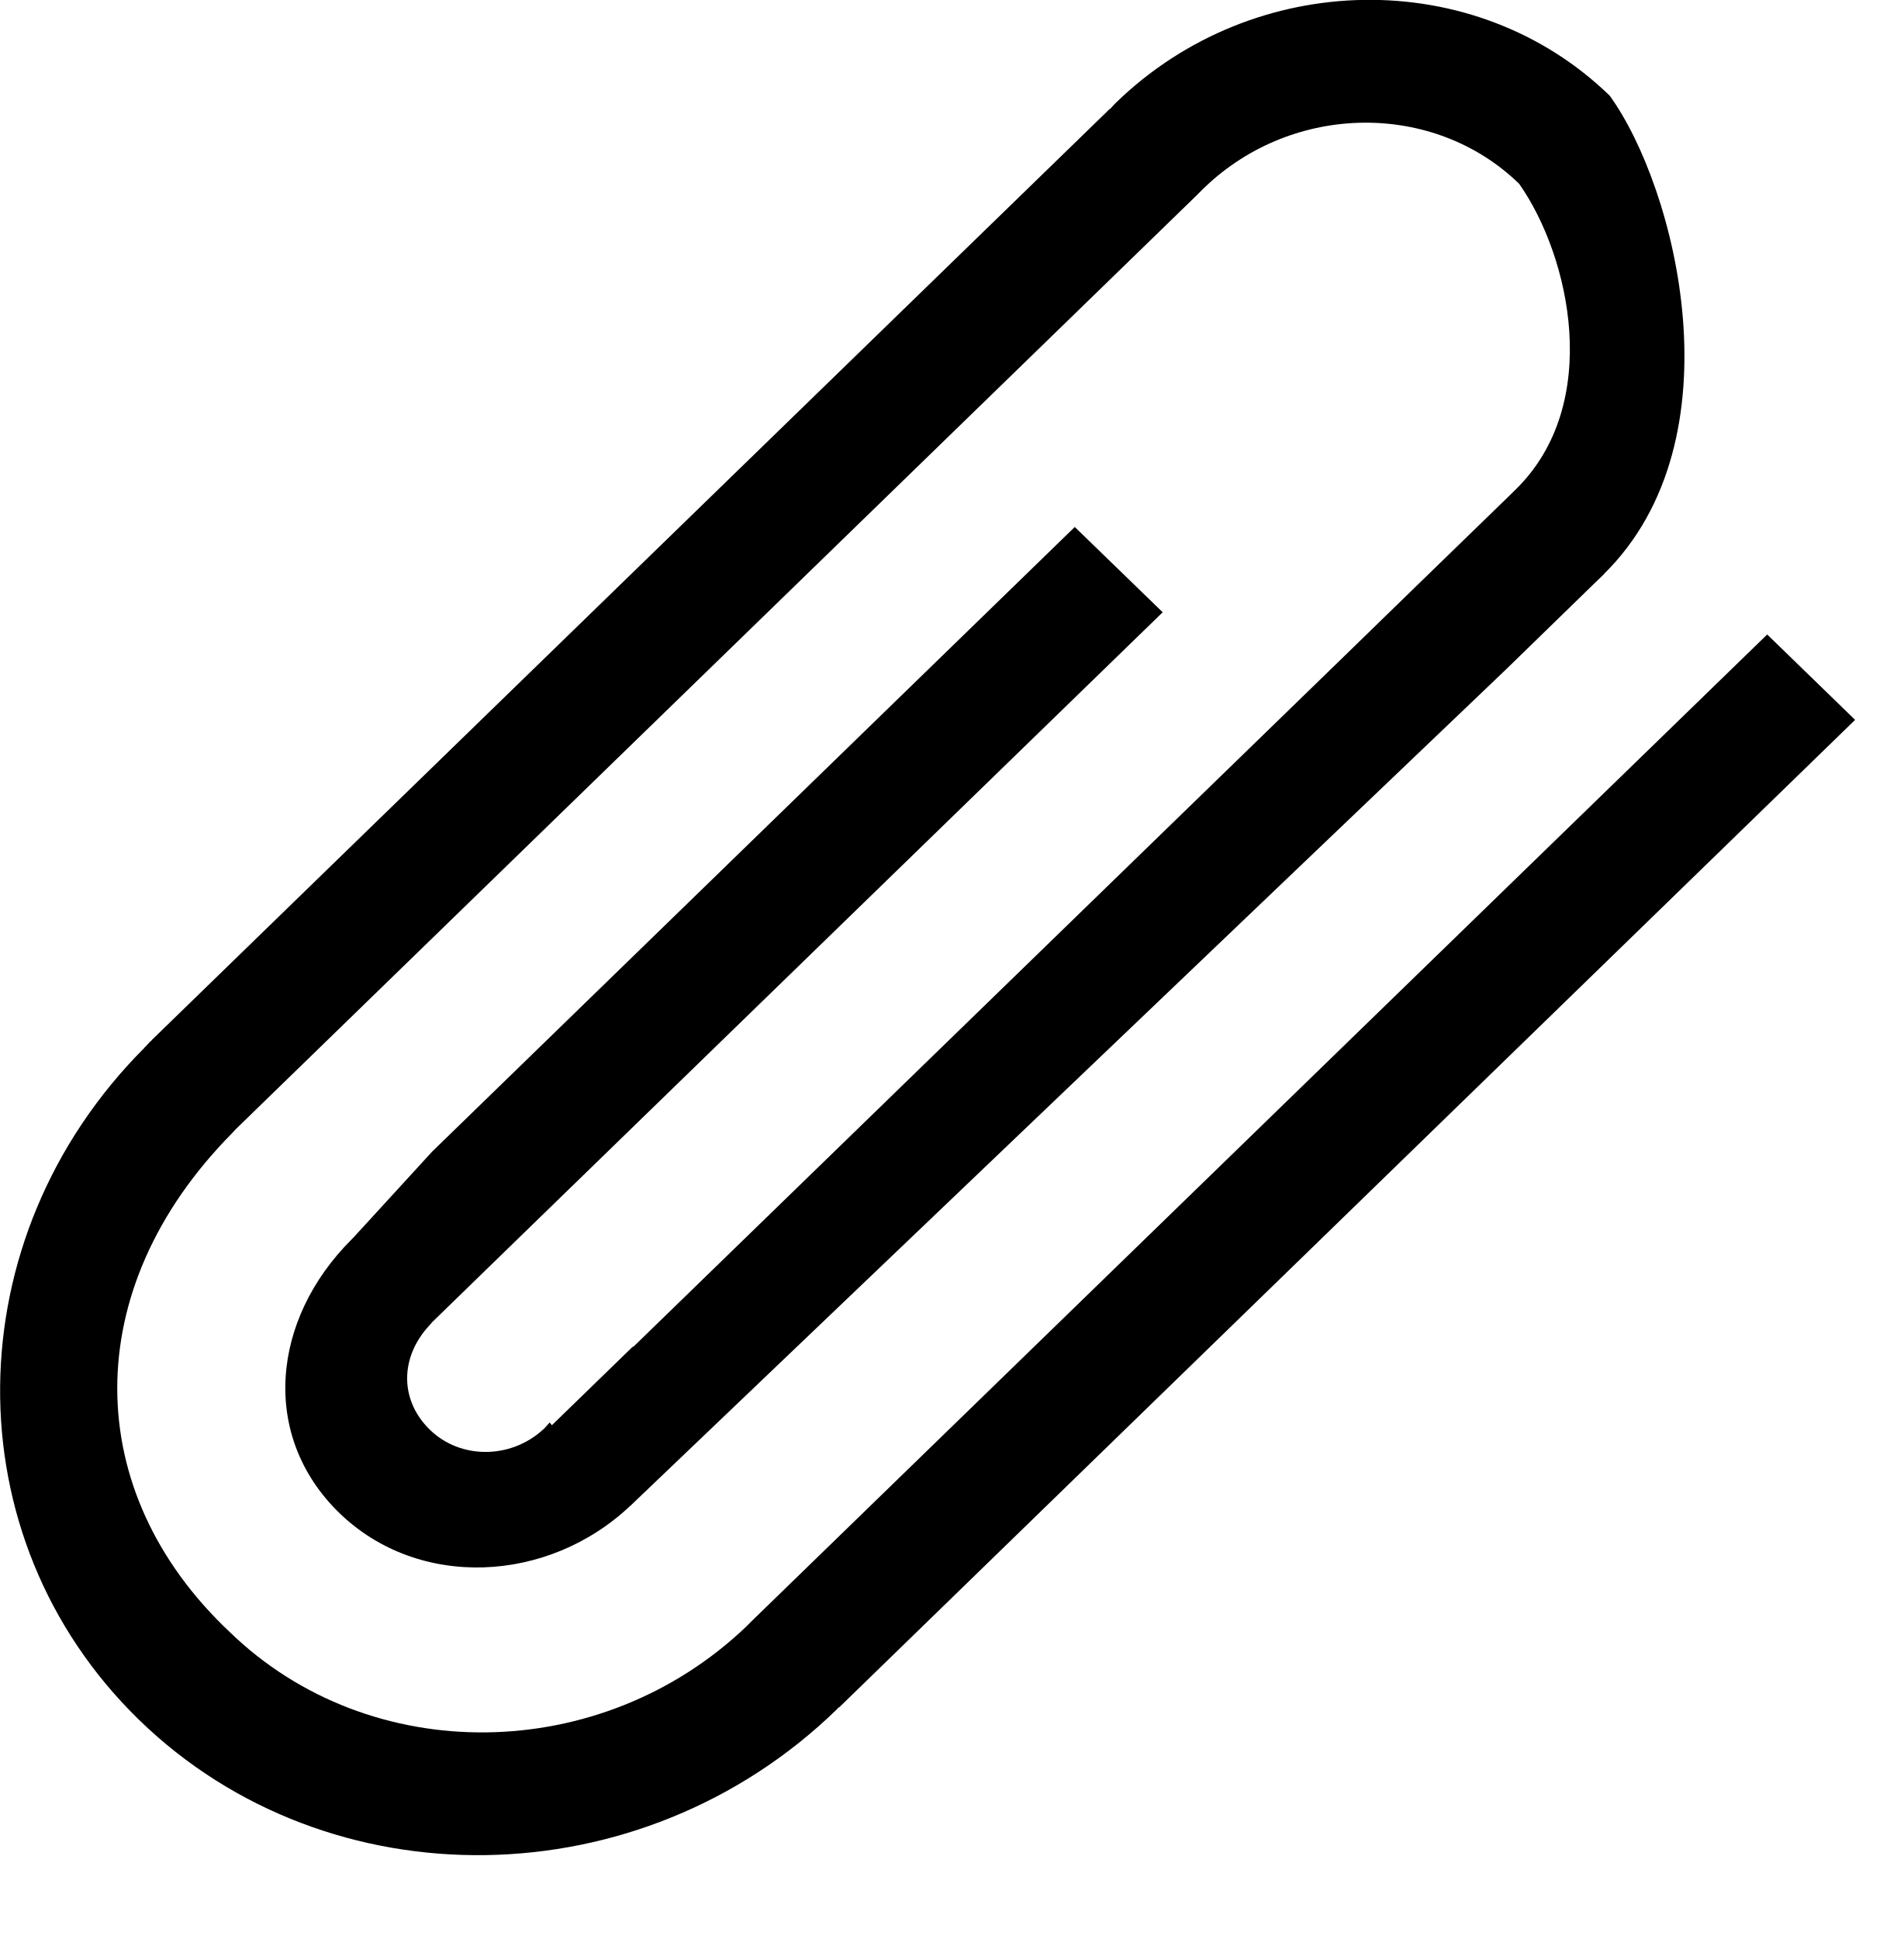
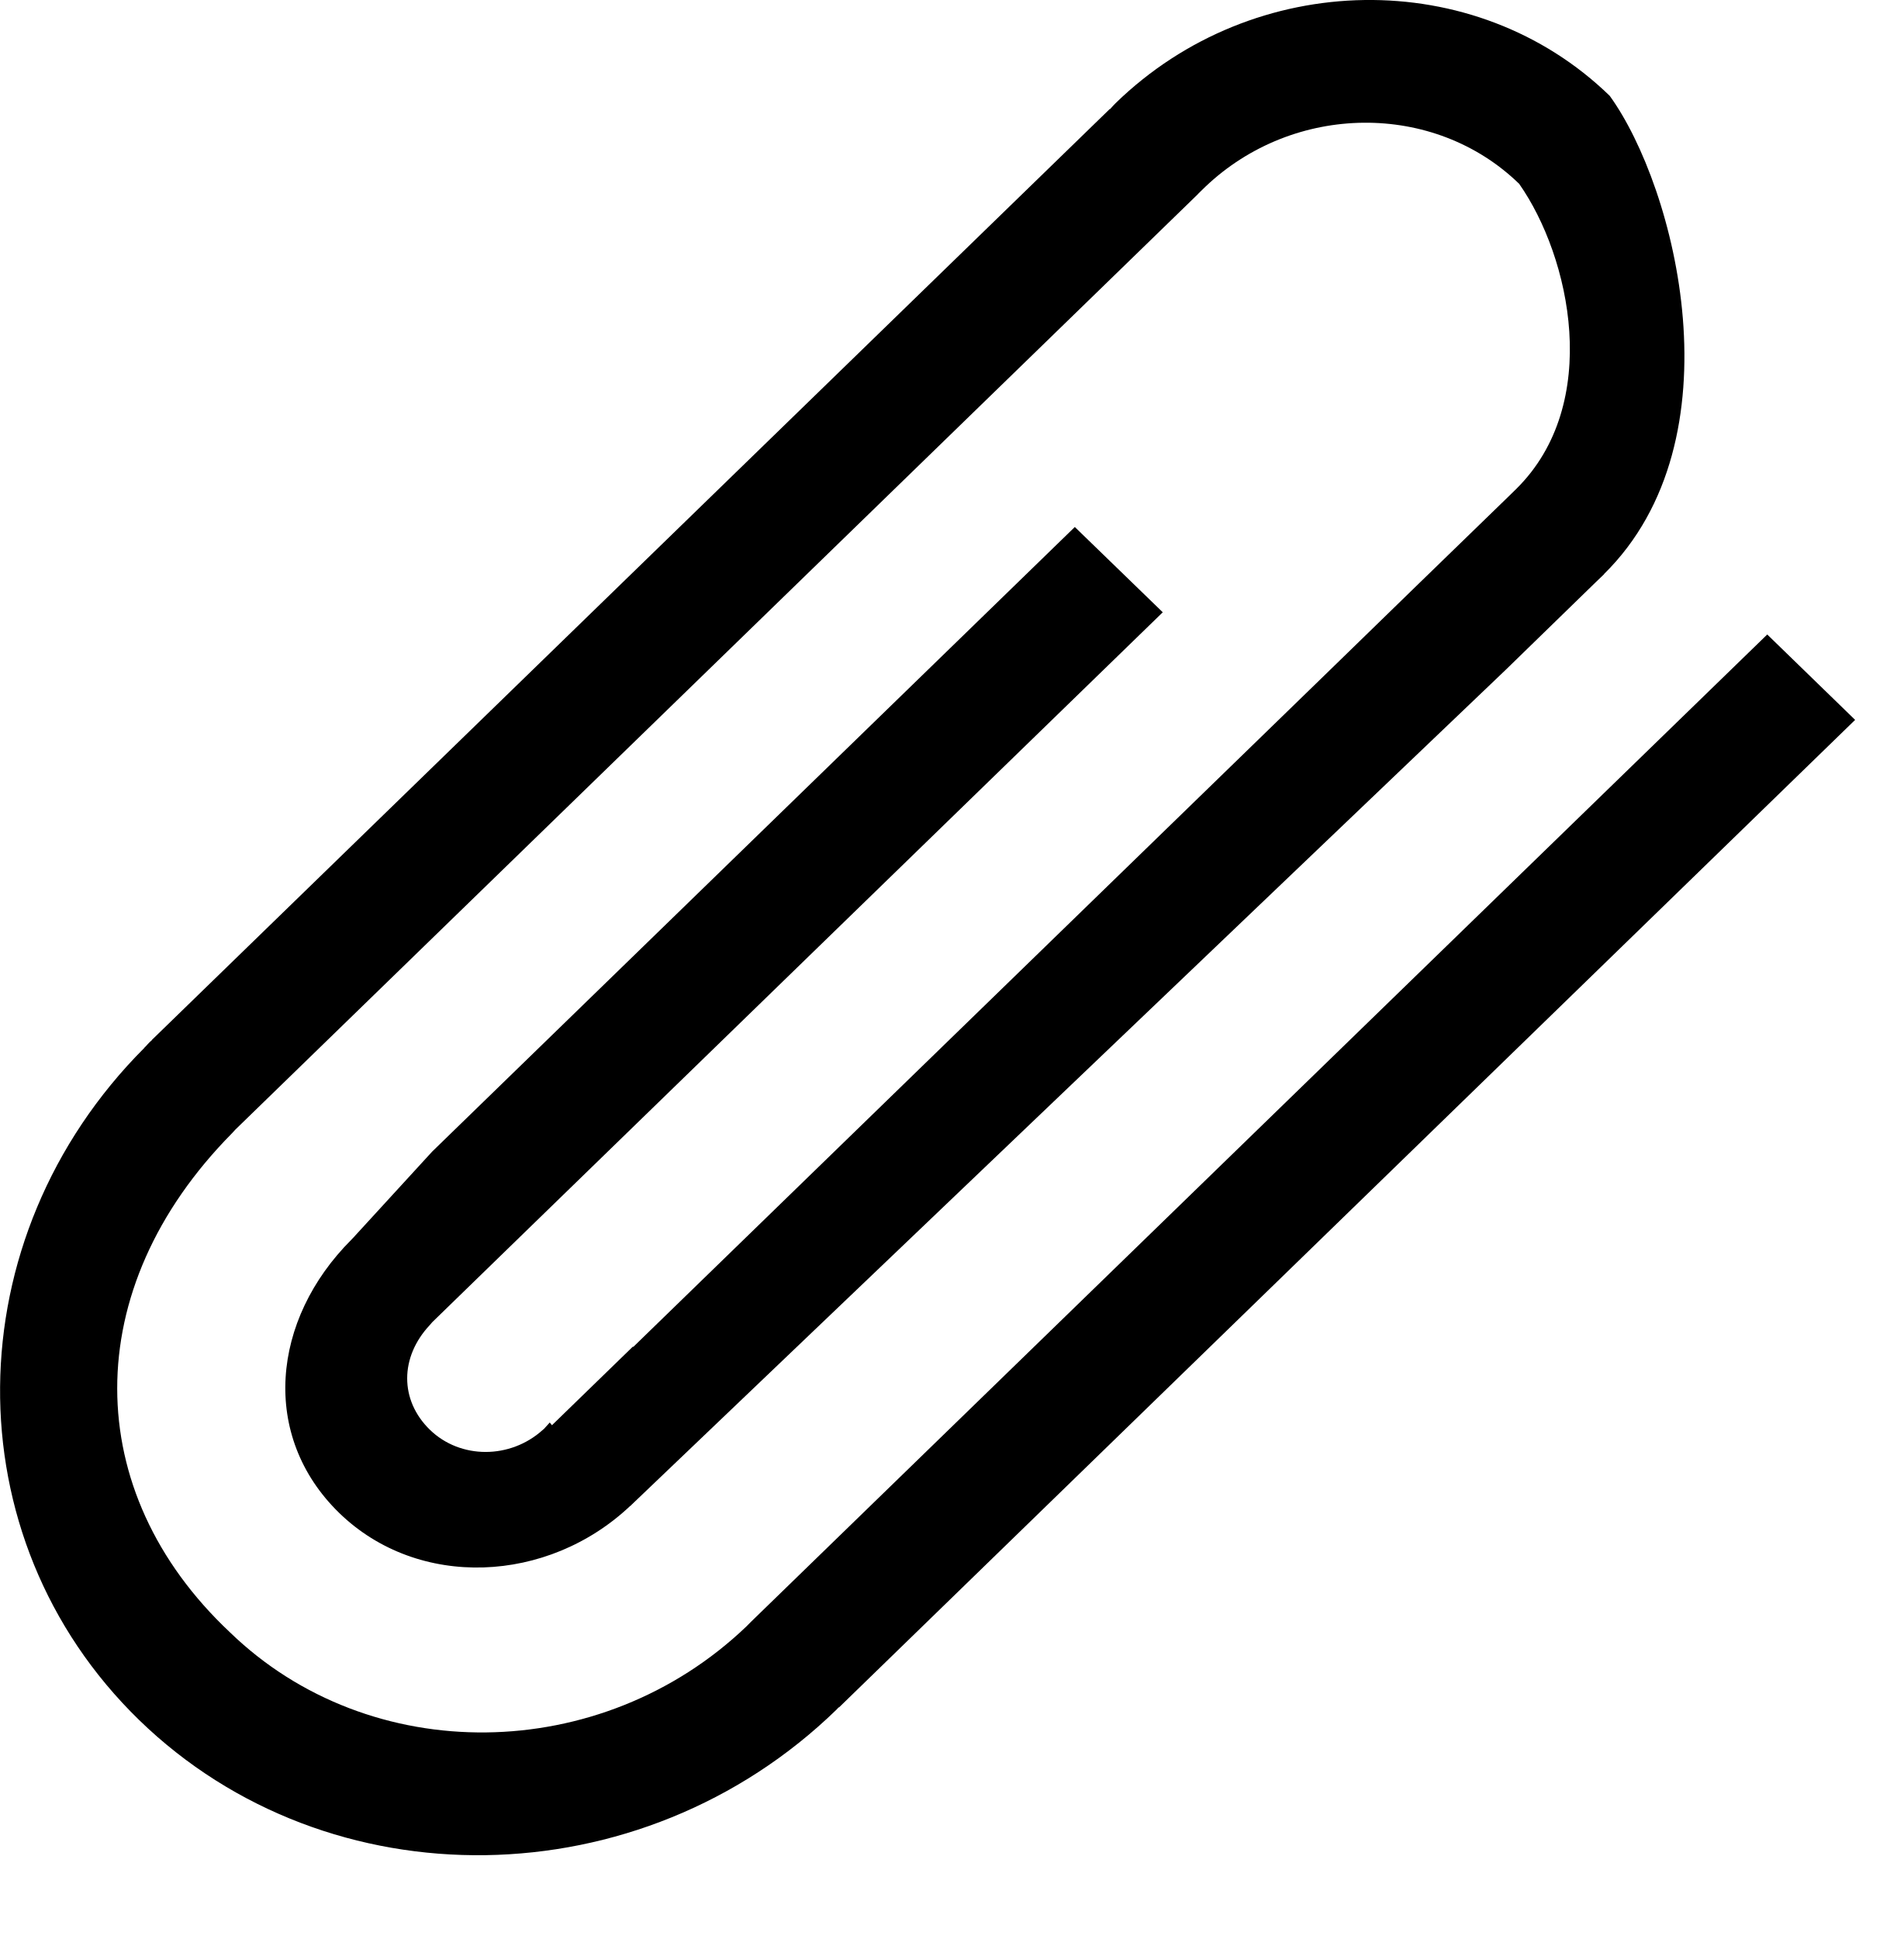
- <svg xmlns="http://www.w3.org/2000/svg" width="36.945" height="37.626" viewBox="0 0 36.945 37.626" fill="#000000">
+ <svg xmlns="http://www.w3.org/2000/svg" width="32.84" height="33.445" viewBox="0 0 32.84 33.445" fill="#000000">
  <g>
-     <path d="M 14.57,31.474c-0.028,0.028-0.057,0.057-0.084,0.085 c-2.821,2.699-7.309,2.752-10.030,0.108c-2.887-2.717-2.944-6.652, 0.049-9.679c 0.024-0.024, 0.043-0.048, 0.066-0.072 c 0.028-0.026, 0.055-0.054, 0.082-0.080l 18.585-18.061l0,0.008 l 0.005-0.015l 0.147-0.144c 1.717-1.633, 4.439-1.663, 6.091-0.057 c 0.993,1.415, 1.619,4.263-0.055,5.919l-0.154,0.151l-1.758,1.707l-1.613,1.569L 12.288,26.137l-0.007-0.007l-1.571,1.526 l-0.043-0.053l-0.039,0.044l-0.078,0.085c-0.007,0.005-0.015,0.009-0.020,0.016c-0.628,0.567-1.596,0.572-2.189-0.005 c-0.587-0.572-0.586-1.409-0.001-2.032c 0.019-0.018, 0.030-0.039, 0.049-0.057l 1.703-1.656l 12.471-12.117L 20.857,10.226L 8.387,22.346 l-1.514,1.653l0,0.002 c-0.005,0.005-0.009,0.007-0.015,0.013c-0.013,0.013-0.025,0.026-0.038,0.040 c-1.556,1.554-1.771,3.811-0.236,5.304c 1.536,1.491, 4.052,1.373, 5.65-0.141l 0.002,0.002l 0.032-0.033 c 0.003-0.002, 0.007-0.005, 0.009-0.007c 0.003-0.002, 0.006-0.007, 0.008-0.009l 16.933-16.173l 1.756-1.709l 0.156-0.15l-0.002-0.002 c 2.651-2.613, 1.392-7.508, 0.11-9.279c-2.608-2.533-6.901-2.472-9.588,0.142c-0.039,0.037-0.072,0.079-0.11,0.118l-0.005-0.003 L 2.948,20.179l 0.002,0.002c-0.015,0.016-0.030,0.026-0.046,0.042c-0.026,0.024-0.049,0.055-0.075,0.081l-0.027,0.026l 0.001,0.002 c-3.687,3.692-3.747,9.498-0.103,13.043c 3.68,3.576, 9.74,3.486, 13.534-0.2c 0.016-0.016, 0.027-0.030, 0.043-0.046l 0.005,0.005 L 36,13.969l-1.706-1.657L 14.57,31.474z" />
+     <path d="M 12.951,27.977c-0.025,0.025-0.051,0.051-0.075,0.076 c-2.508,2.399-6.497,2.446-8.916,0.096c-2.566-2.415-2.617-5.913, 0.044-8.604c 0.021-0.021, 0.038-0.043, 0.059-0.064 c 0.025-0.023, 0.049-0.048, 0.073-0.071l 16.52-16.054l0,0.007 l 0.004-0.013l 0.131-0.128c 1.526-1.452, 3.946-1.478, 5.414-0.051 c 0.883,1.258, 1.439,3.789-0.049,5.261l-0.137,0.134l-1.563,1.517l-1.434,1.395L 10.923,23.233l-0.006-0.006l-1.396,1.356 l-0.038-0.047l-0.035,0.039l-0.069,0.076c-0.006,0.004-0.013,0.008-0.018,0.014c-0.558,0.504-1.419,0.508-1.946-0.004 c-0.522-0.508-0.521-1.252-0.001-1.806c 0.017-0.016, 0.027-0.035, 0.044-0.051l 1.514-1.472l 11.085-10.771L 18.54,9.090L 7.455,19.863 l-1.346,1.469l0,0.002 c-0.004,0.004-0.008,0.006-0.013,0.012c-0.012,0.012-0.022,0.023-0.034,0.036 c-1.383,1.381-1.574,3.388-0.21,4.715c 1.365,1.325, 3.602,1.22, 5.022-0.125l 0.002,0.002l 0.028-0.029 c 0.003-0.002, 0.006-0.004, 0.008-0.006c 0.003-0.002, 0.005-0.006, 0.007-0.008l 15.052-14.376l 1.561-1.519l 0.139-0.133l-0.002-0.002 c 2.356-2.323, 1.237-6.674, 0.098-8.248c-2.318-2.252-6.134-2.197-8.523,0.126c-0.035,0.033-0.064,0.070-0.098,0.105l-0.004-0.003 L 2.62,17.937l 0.002,0.002c-0.013,0.014-0.027,0.023-0.041,0.037c-0.023,0.021-0.044,0.049-0.067,0.072l-0.024,0.023l 0.001,0.002 c-3.277,3.282-3.331,8.443-0.092,11.594c 3.271,3.179, 8.658,3.099, 12.030-0.178c 0.014-0.014, 0.024-0.027, 0.038-0.041l 0.004,0.004 L 32,12.417l-1.516-1.473L 12.951,27.977z" />
  </g>
</svg>
